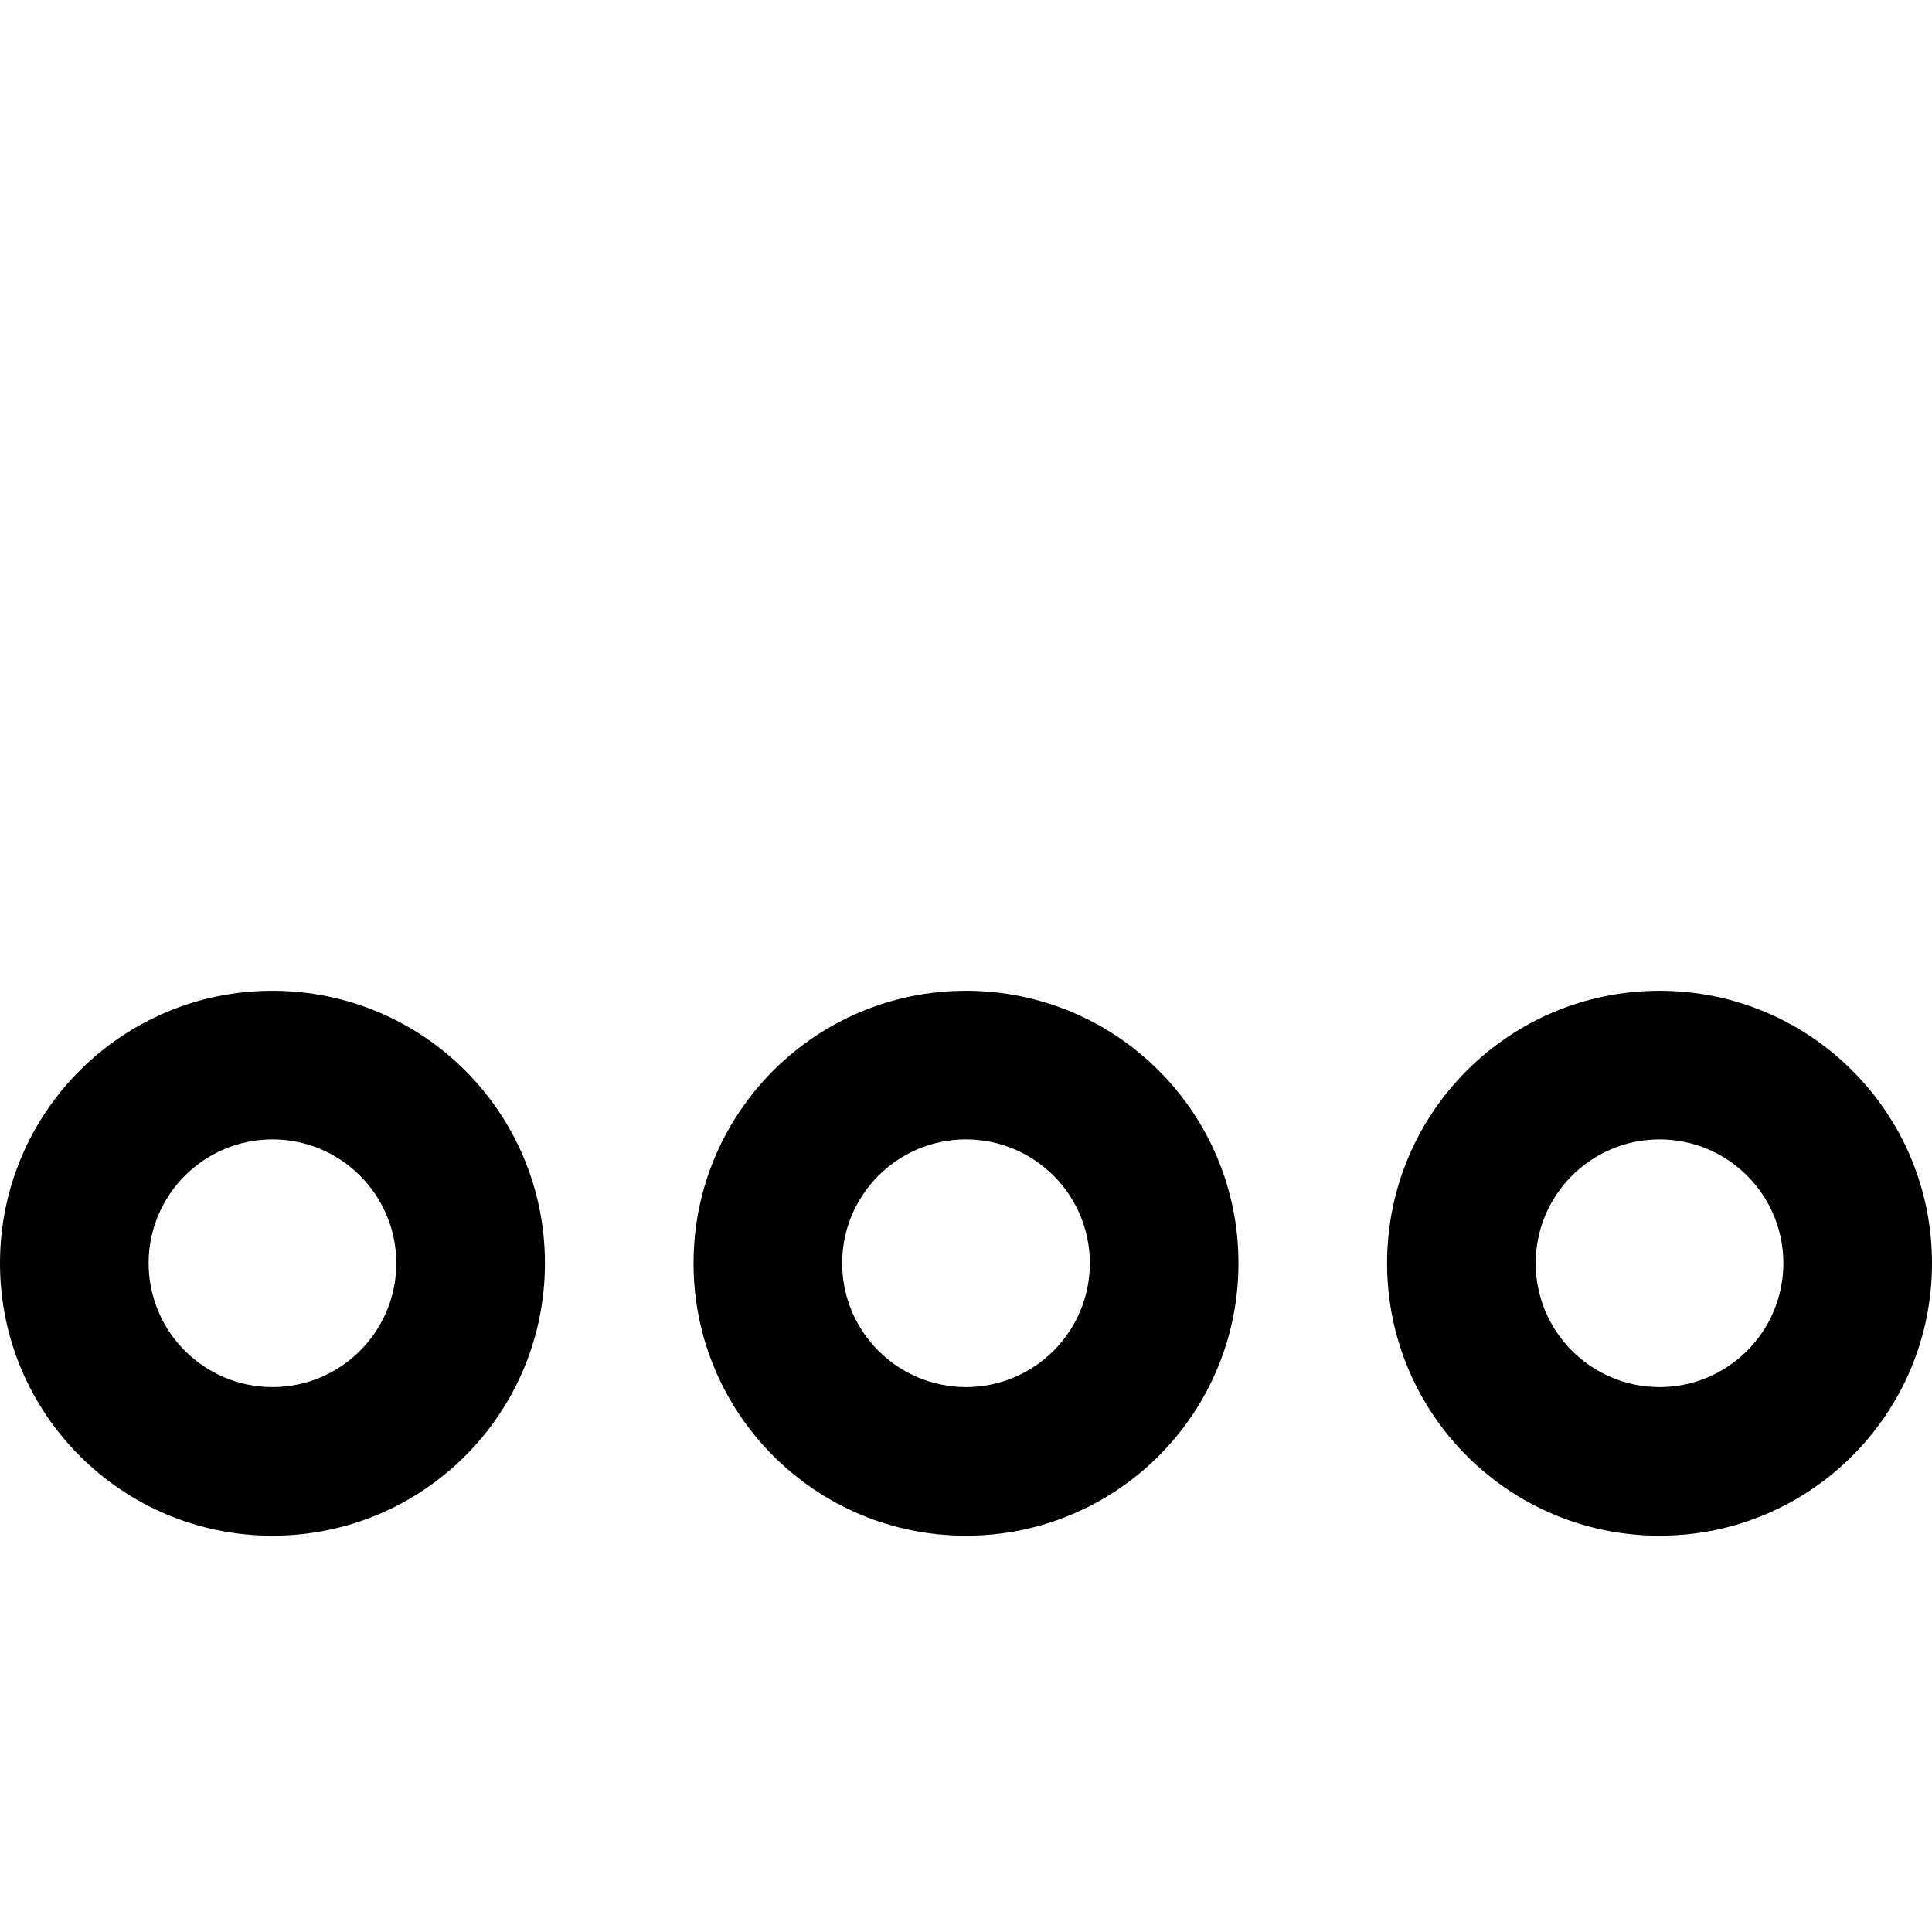
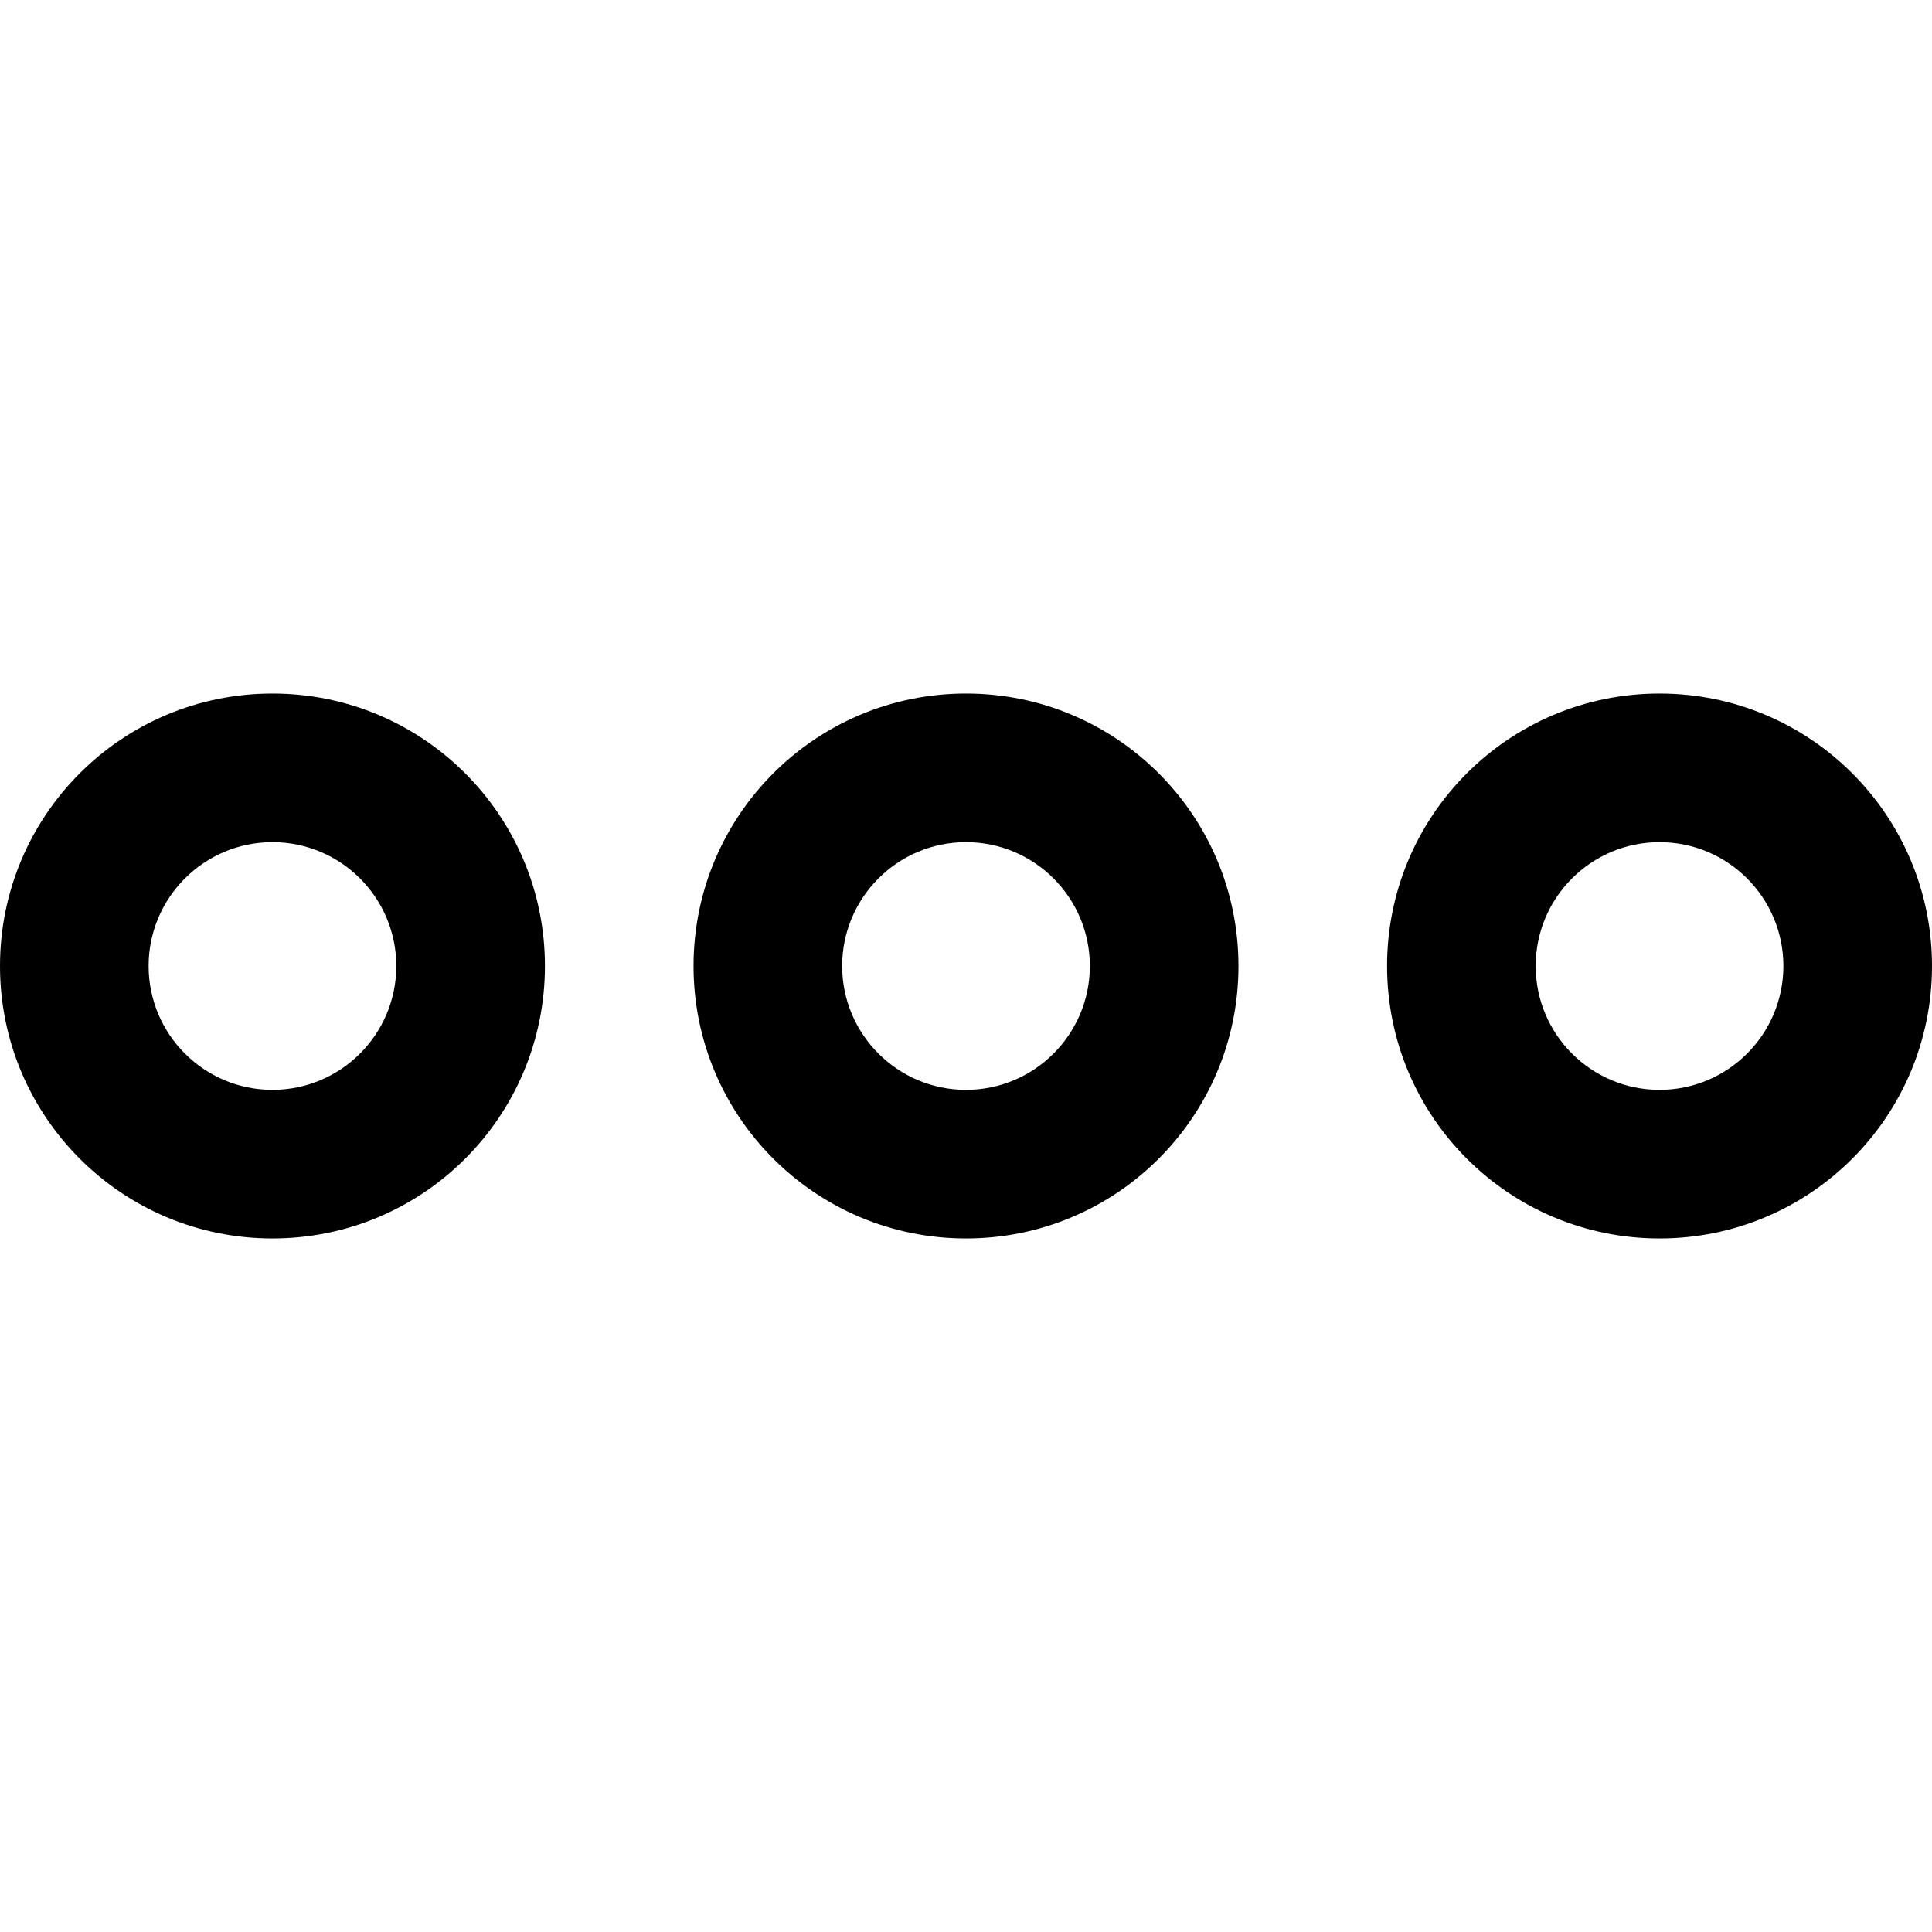
- <svg xmlns="http://www.w3.org/2000/svg" viewBox="96 32 832 832">
+ <svg xmlns="http://www.w3.org/2000/svg" viewBox="96 160 832 832">
  <path transform="scale(1,-1) translate(0,-1024)" d="M213.333 330.667c-64.853 0-117.333 52.48-117.333 117.333s52.48 117.333 117.333 117.333c64.853 0 117.333-52.48 117.333-117.333s-52.48-117.333-117.333-117.333zM213.333 501.333c-29.44 0-53.333-23.893-53.333-53.333s23.893-53.333 53.333-53.333c29.44 0 53.333 23.893 53.333 53.333s-23.893 53.333-53.333 53.333zM810.667 330.667c-64.853 0-117.333 52.48-117.333 117.333s52.48 117.333 117.333 117.333c64.853 0 117.333-52.48 117.333-117.333s-52.48-117.333-117.333-117.333zM810.667 501.333c-29.44 0-53.333-23.893-53.333-53.333s23.893-53.333 53.333-53.333c29.44 0 53.333 23.893 53.333 53.333s-23.893 53.333-53.333 53.333zM512 330.667c-64.853 0-117.333 52.48-117.333 117.333s52.48 117.333 117.333 117.333c64.853 0 117.333-52.48 117.333-117.333s-52.48-117.333-117.333-117.333zM512 501.333c-29.44 0-53.333-23.893-53.333-53.333s23.893-53.333 53.333-53.333c29.44 0 53.333 23.893 53.333 53.333s-23.893 53.333-53.333 53.333z" />
</svg>
